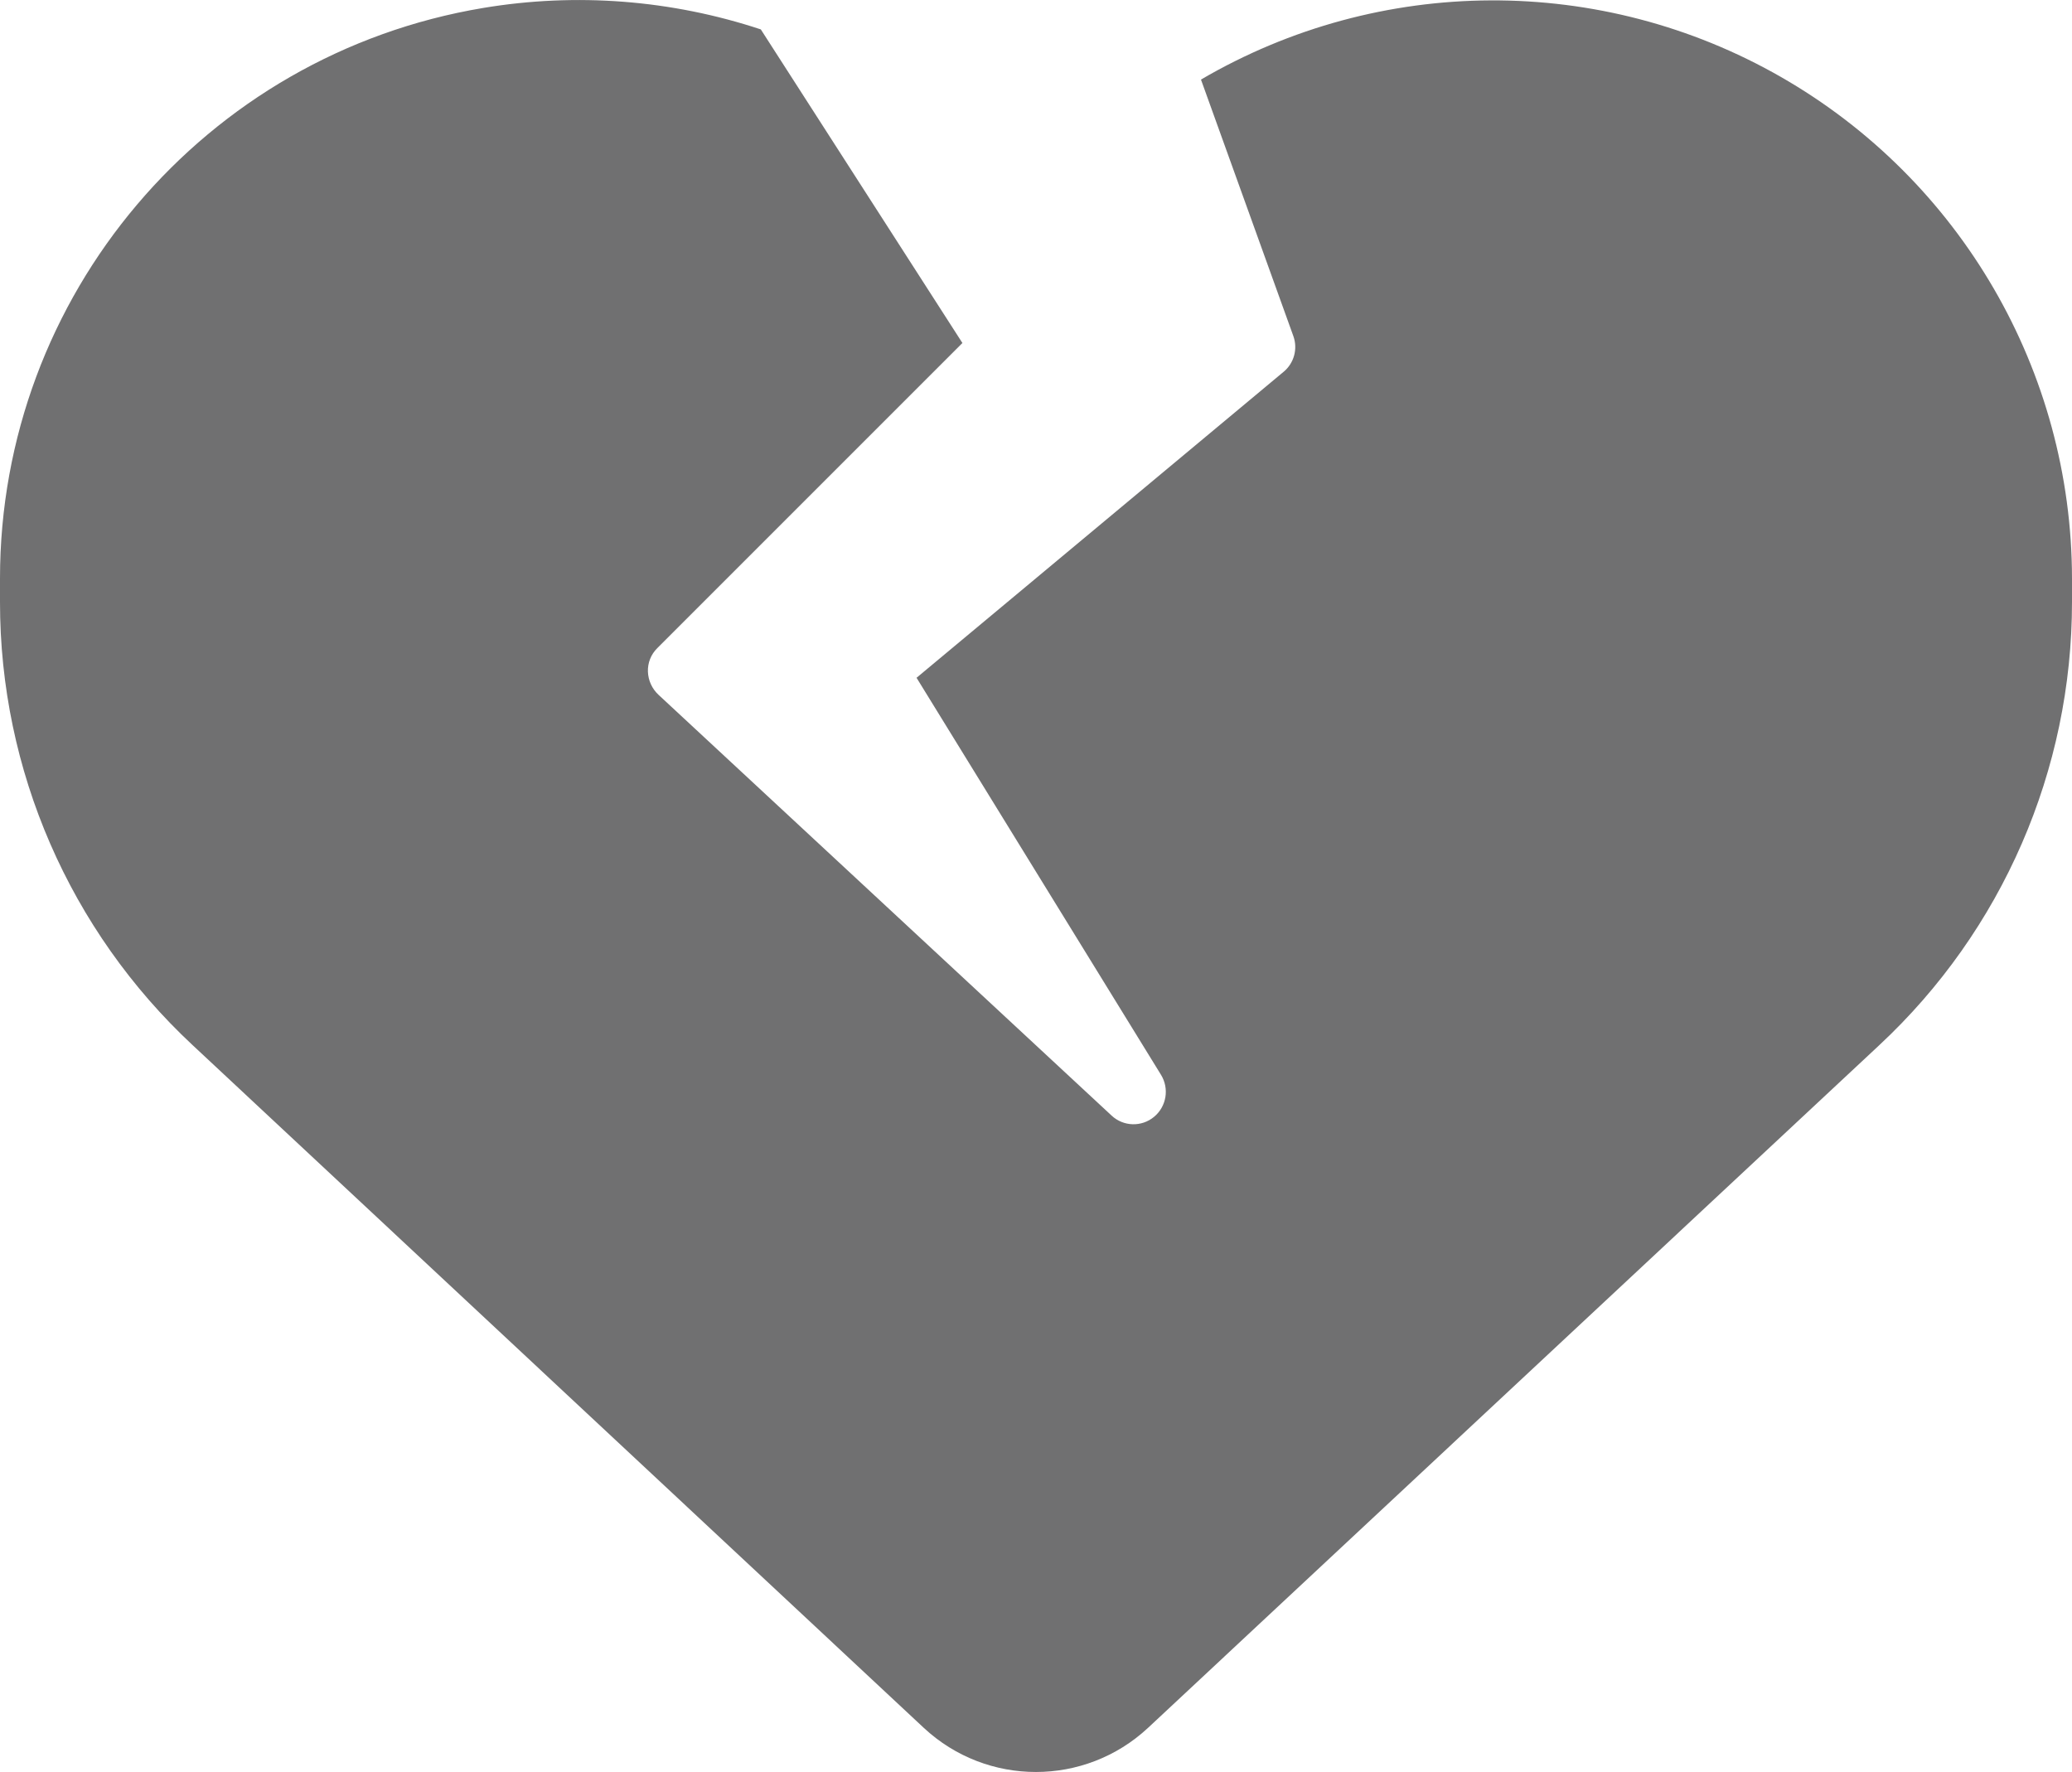
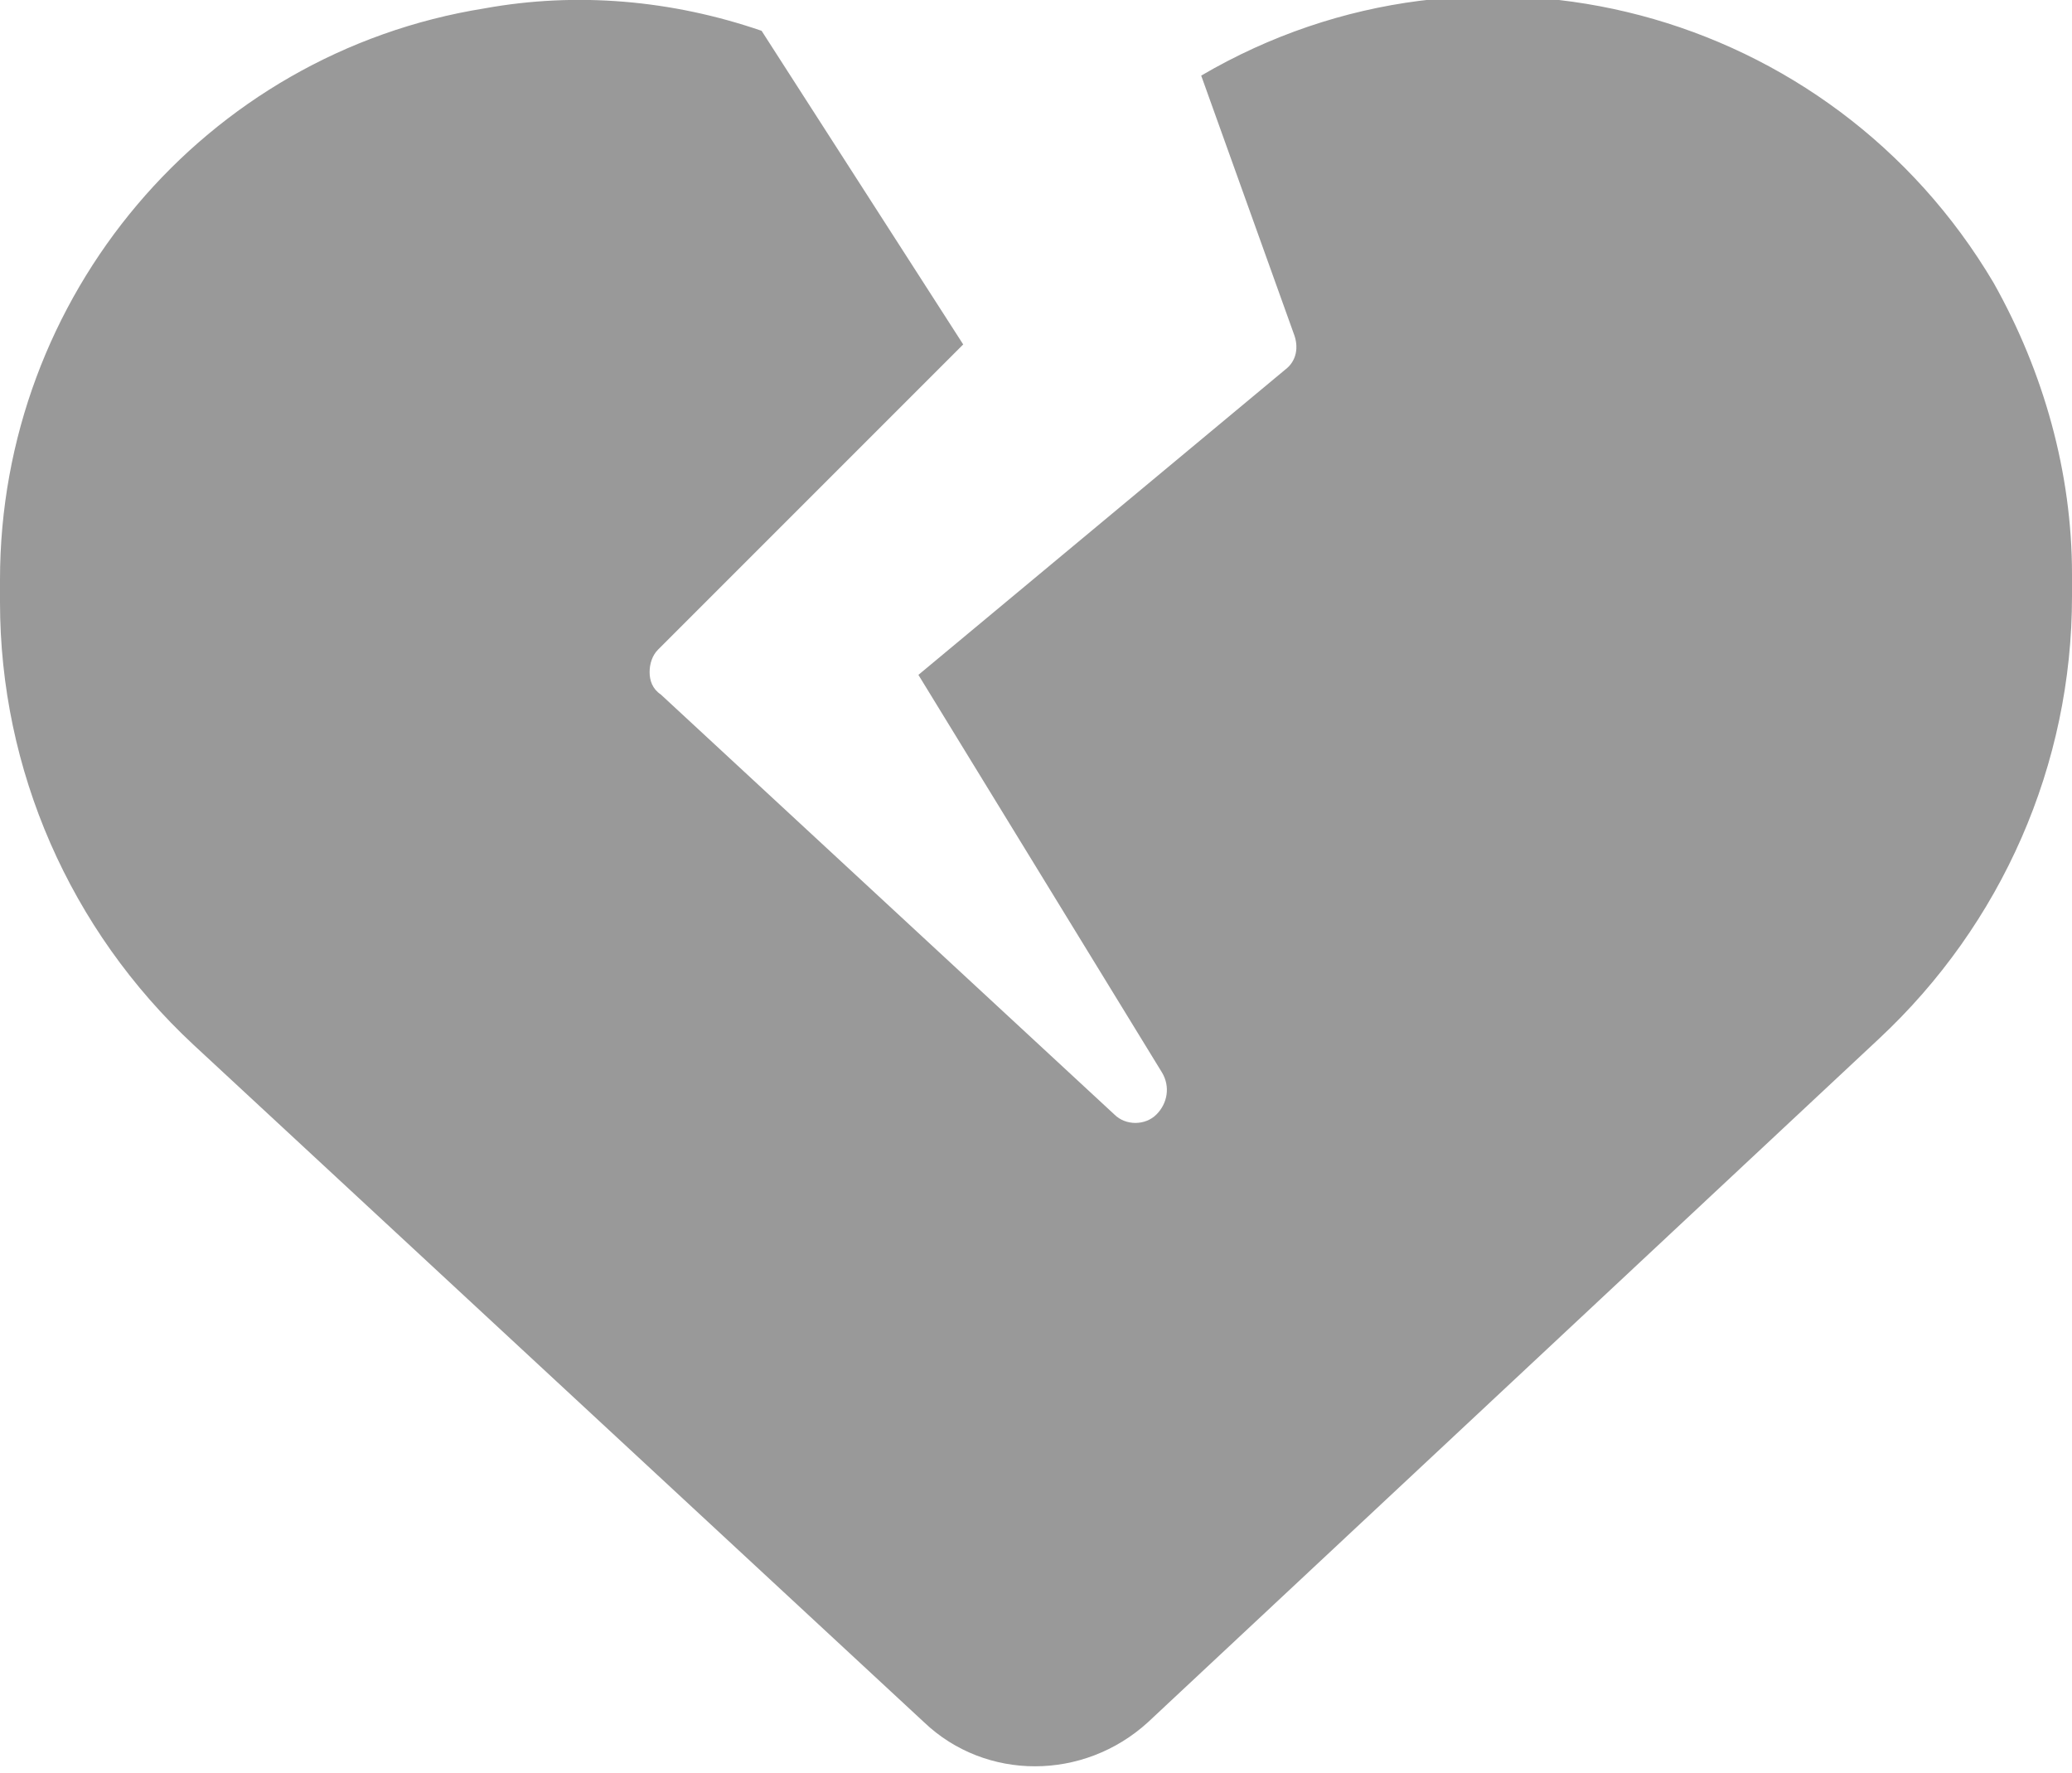
- <svg xmlns="http://www.w3.org/2000/svg" width="74" height="63.284" viewBox="0 0 74 63.284">
-   <path id="heart-crack-solid" d="M17.257,42.424a20.7,20.7,0,0,1,9.915.766l7.2,11.2-10.9,10.9a1.122,1.122,0,0,0-.332.838,1.187,1.187,0,0,0,.376.824L39.7,81.982a1.146,1.146,0,0,0,1.518.043,1.16,1.16,0,0,0,.246-1.5l-8.73-14.179L45.845,55.417a1.15,1.15,0,0,0,.347-1.272l-3.3-9.163A20.671,20.671,0,0,1,74,62.8v.838a21.621,21.621,0,0,1-6.88,15.826L41,103.849a5.875,5.875,0,0,1-8.007,0L6.88,79.467A21.621,21.621,0,0,1,0,63.641V62.8A20.657,20.657,0,0,1,17.257,42.424Z" transform="translate(0 -42.14)" fill="#707071" />
+ <svg xmlns="http://www.w3.org/2000/svg" id="Layer_1" version="1.1" viewBox="0 0 74 63.3">
+   <defs>
+     <style>
+       .st0 {
+         fill: #999;
+       }
+     </style>
+   </defs>
+   <path id="heart-crack-solid" class="st0" d="M17.3.3c3.3-.6,6.7-.3,9.9.8l7.2,11.2-10.9,10.9c-.2.2-.3.5-.3.8s.1.6.4.8l16.2,15c.4.4,1.1.4,1.5,0s.5-1,.2-1.5l-8.7-14.2,13.1-10.9c.4-.3.5-.8.3-1.3l-3.3-9.2c9.9-5.8,22.5-2.4,28.3,7.4,1.8,3.2,2.8,6.8,2.8,10.4v.8c0,6-2.5,11.7-6.9,15.8l-26.1,24.4c-2.3,2.1-5.8,2.1-8,0L6.9,37.3C2.5,33.2,0,27.5,0,21.5v-.8C0,10.6,7.3,1.9,17.3.3Z" />
</svg>
